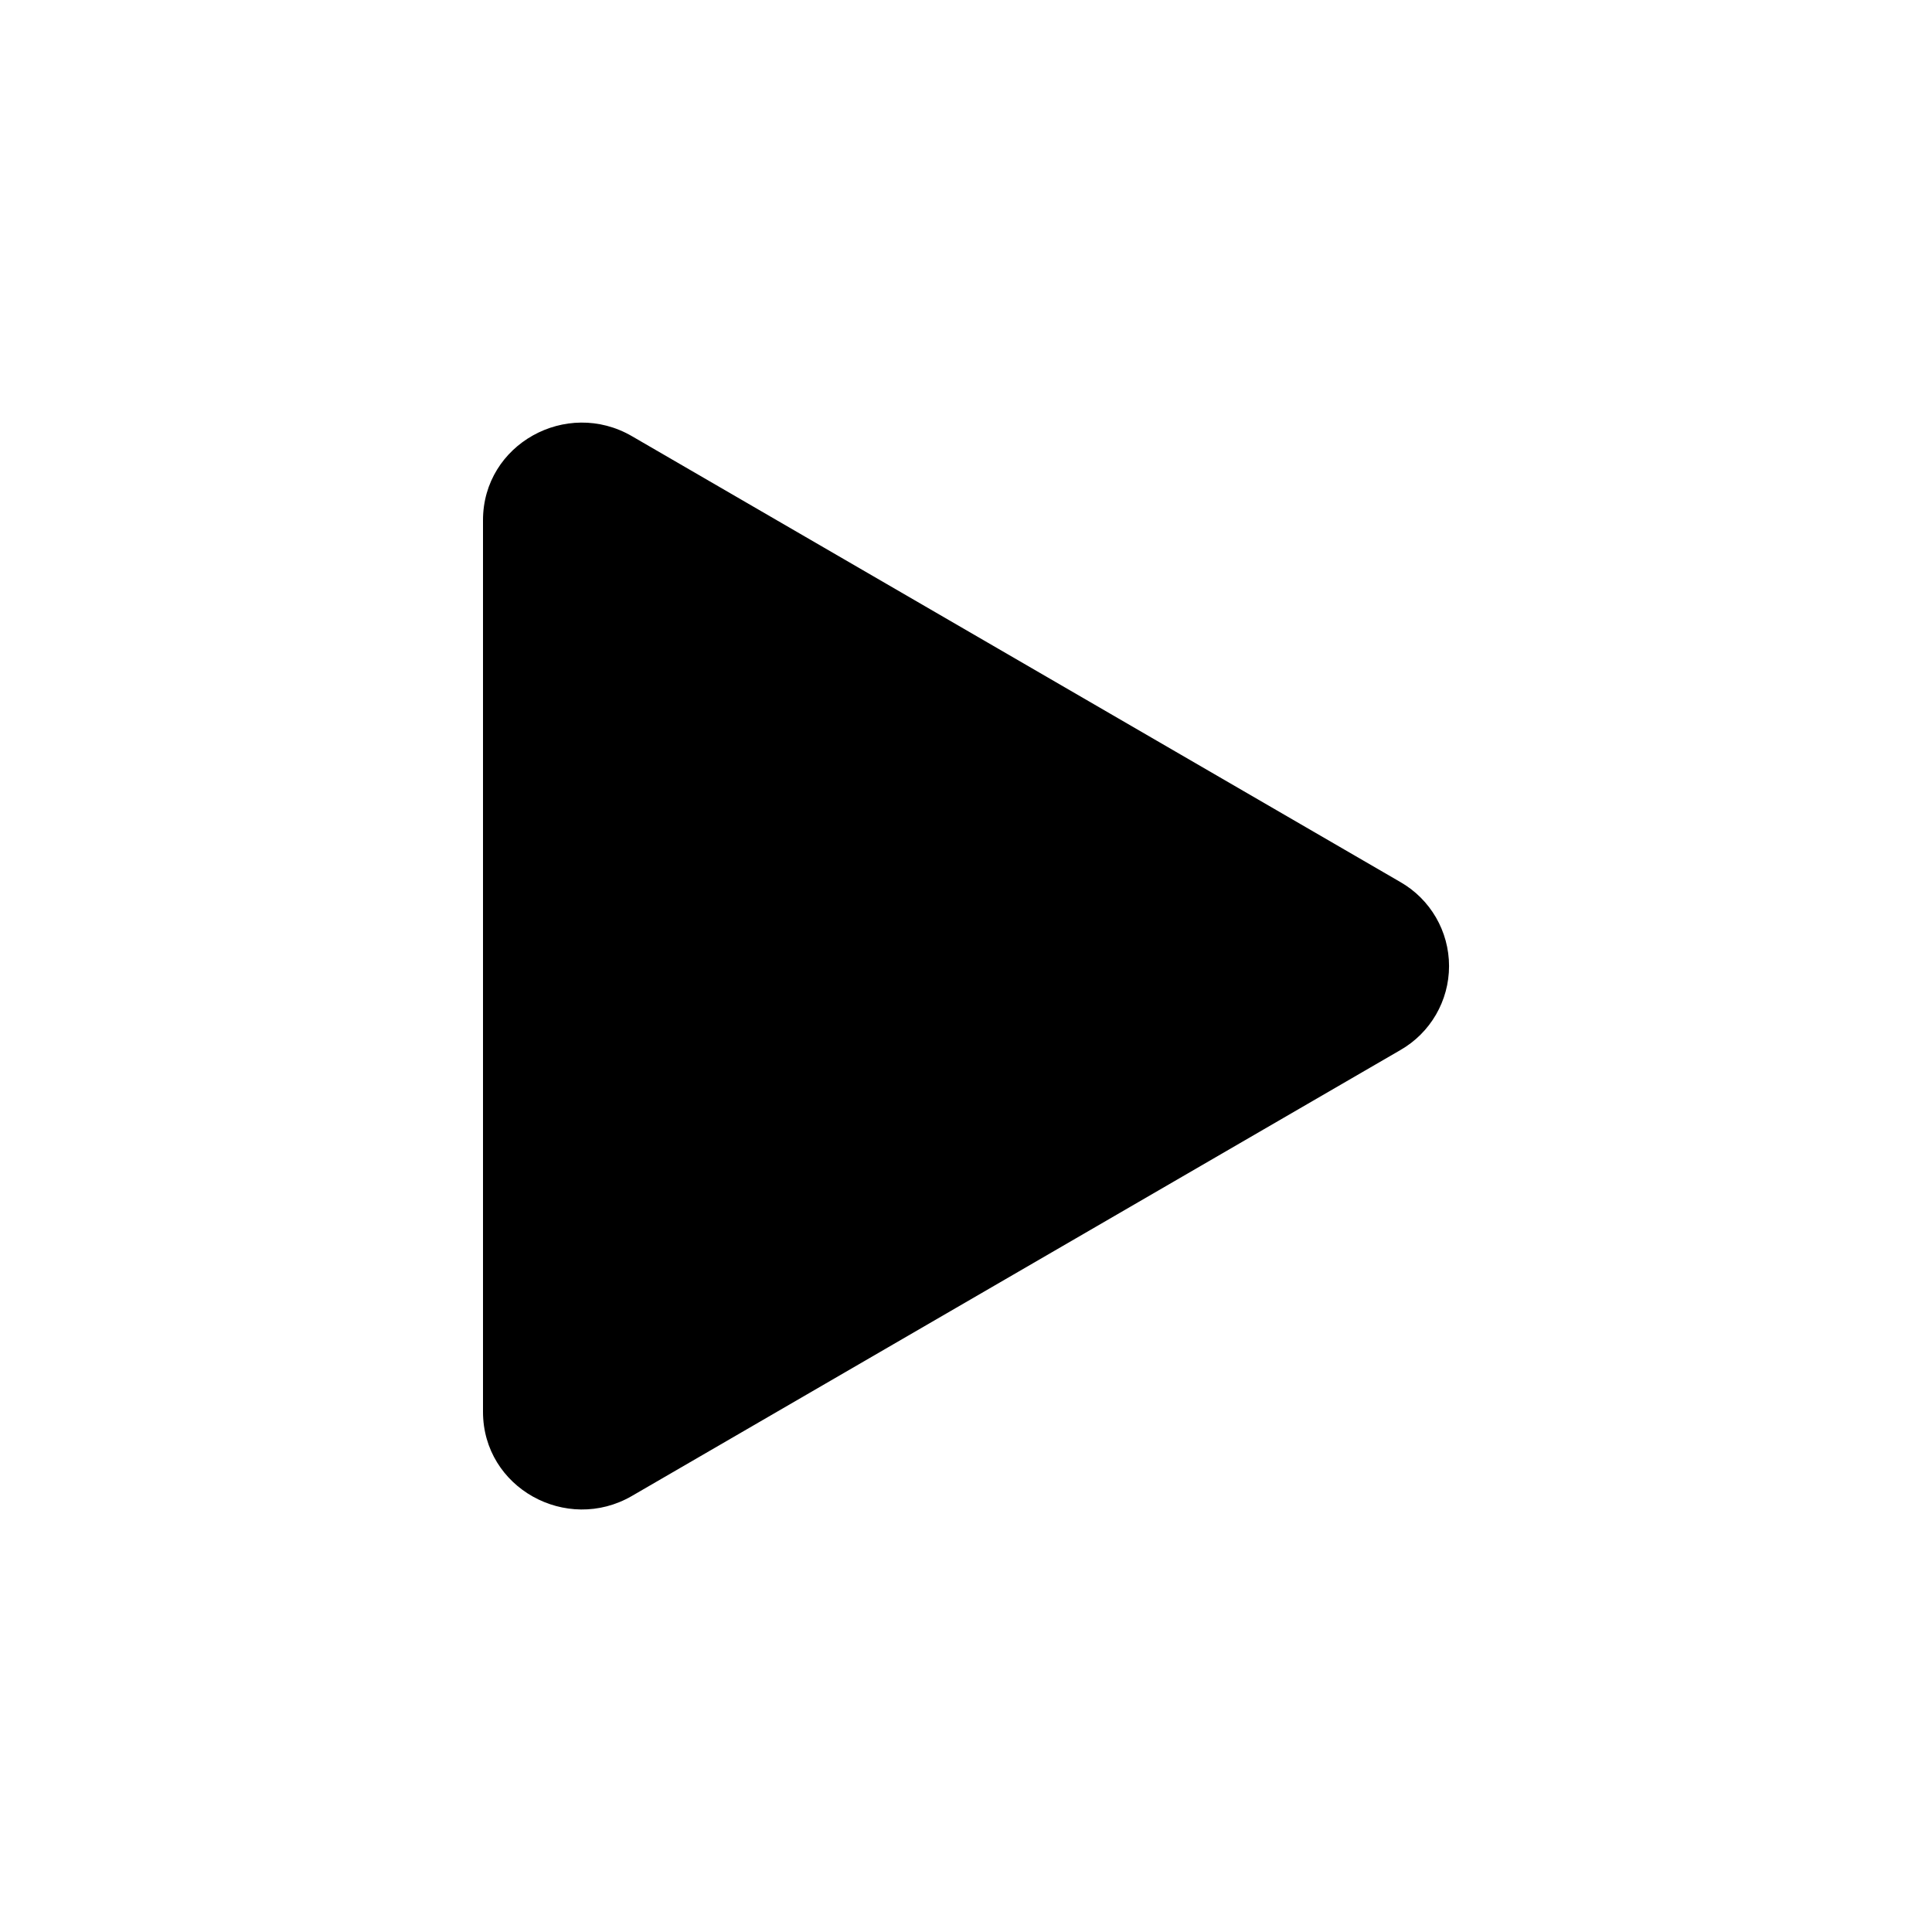
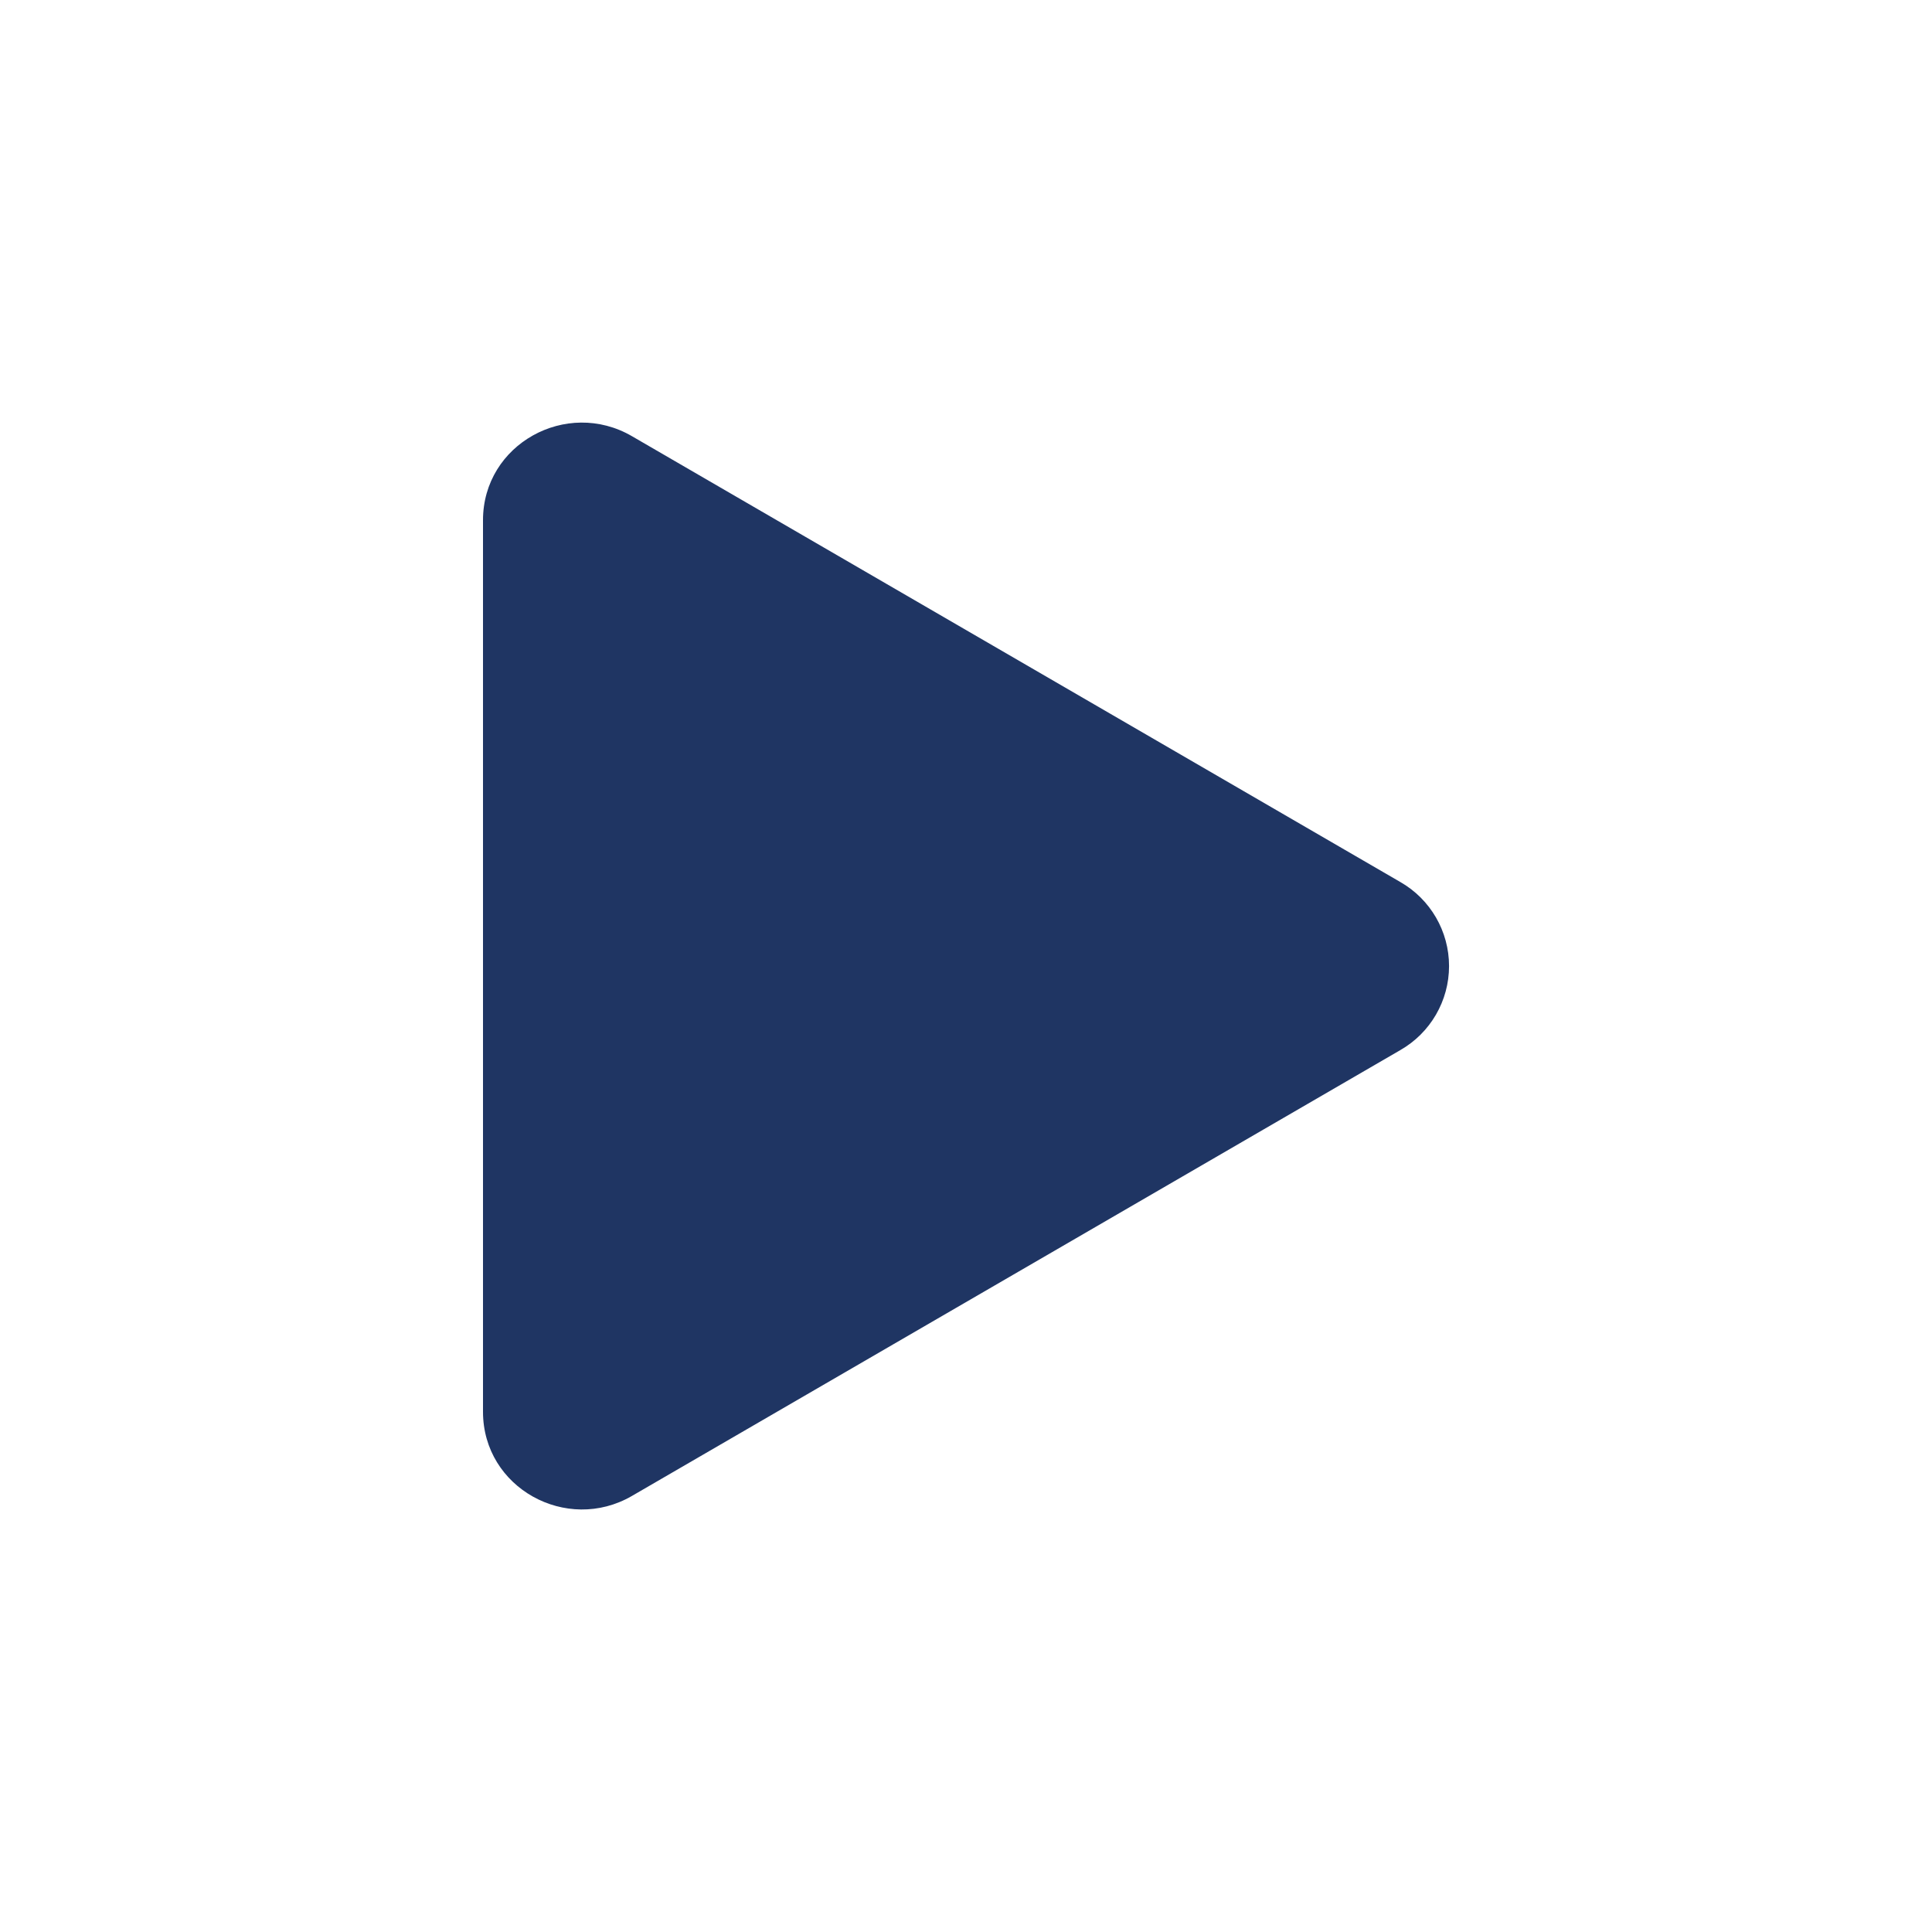
- <svg xmlns="http://www.w3.org/2000/svg" width="16" height="16" fill="currentColor" class="bi bi-play-fill" viewBox="0 0 16 16">
+ <svg xmlns="http://www.w3.org/2000/svg" width="16" height="16" fill="#1F3563" class="bi bi-play-fill" viewBox="0 0 16 16">
  <path d="m11.596 8.697-6.363 3.692c-.54.313-1.233-.066-1.233-.697V4.308c0-.63.692-1.01 1.233-.696l6.363 3.692a.802.802 0 0 1 0 1.393z" />
</svg>
